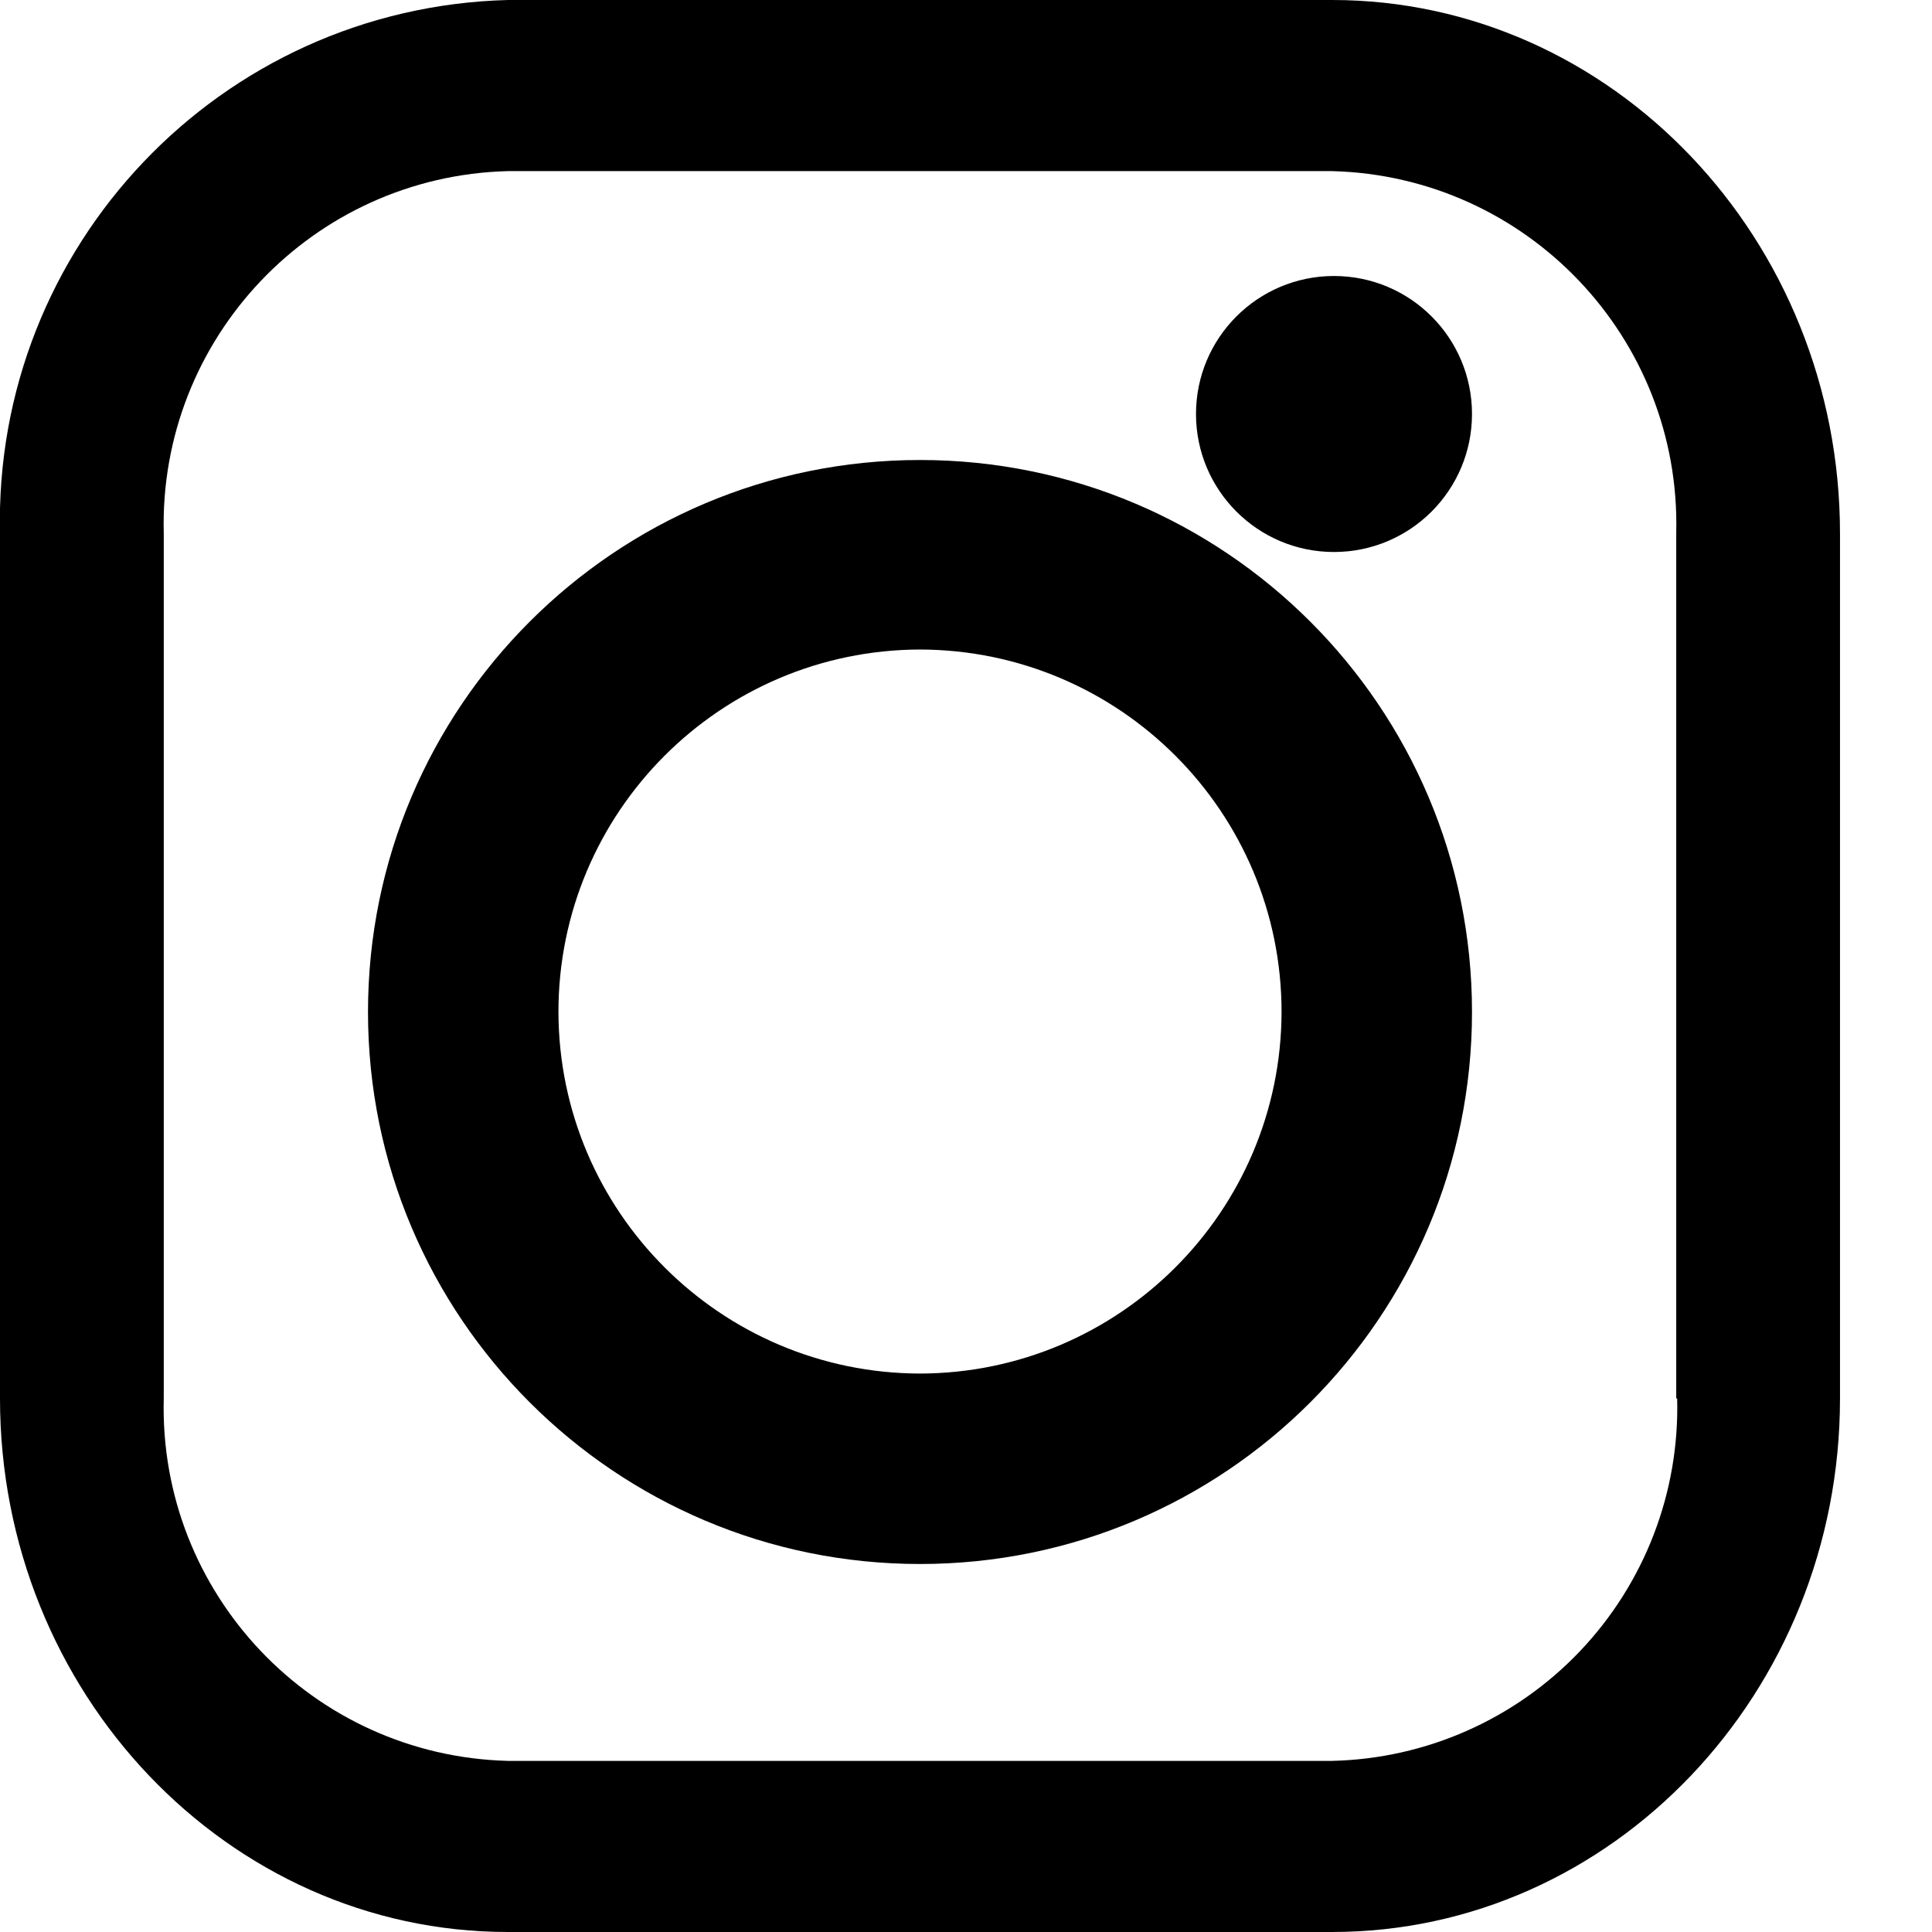
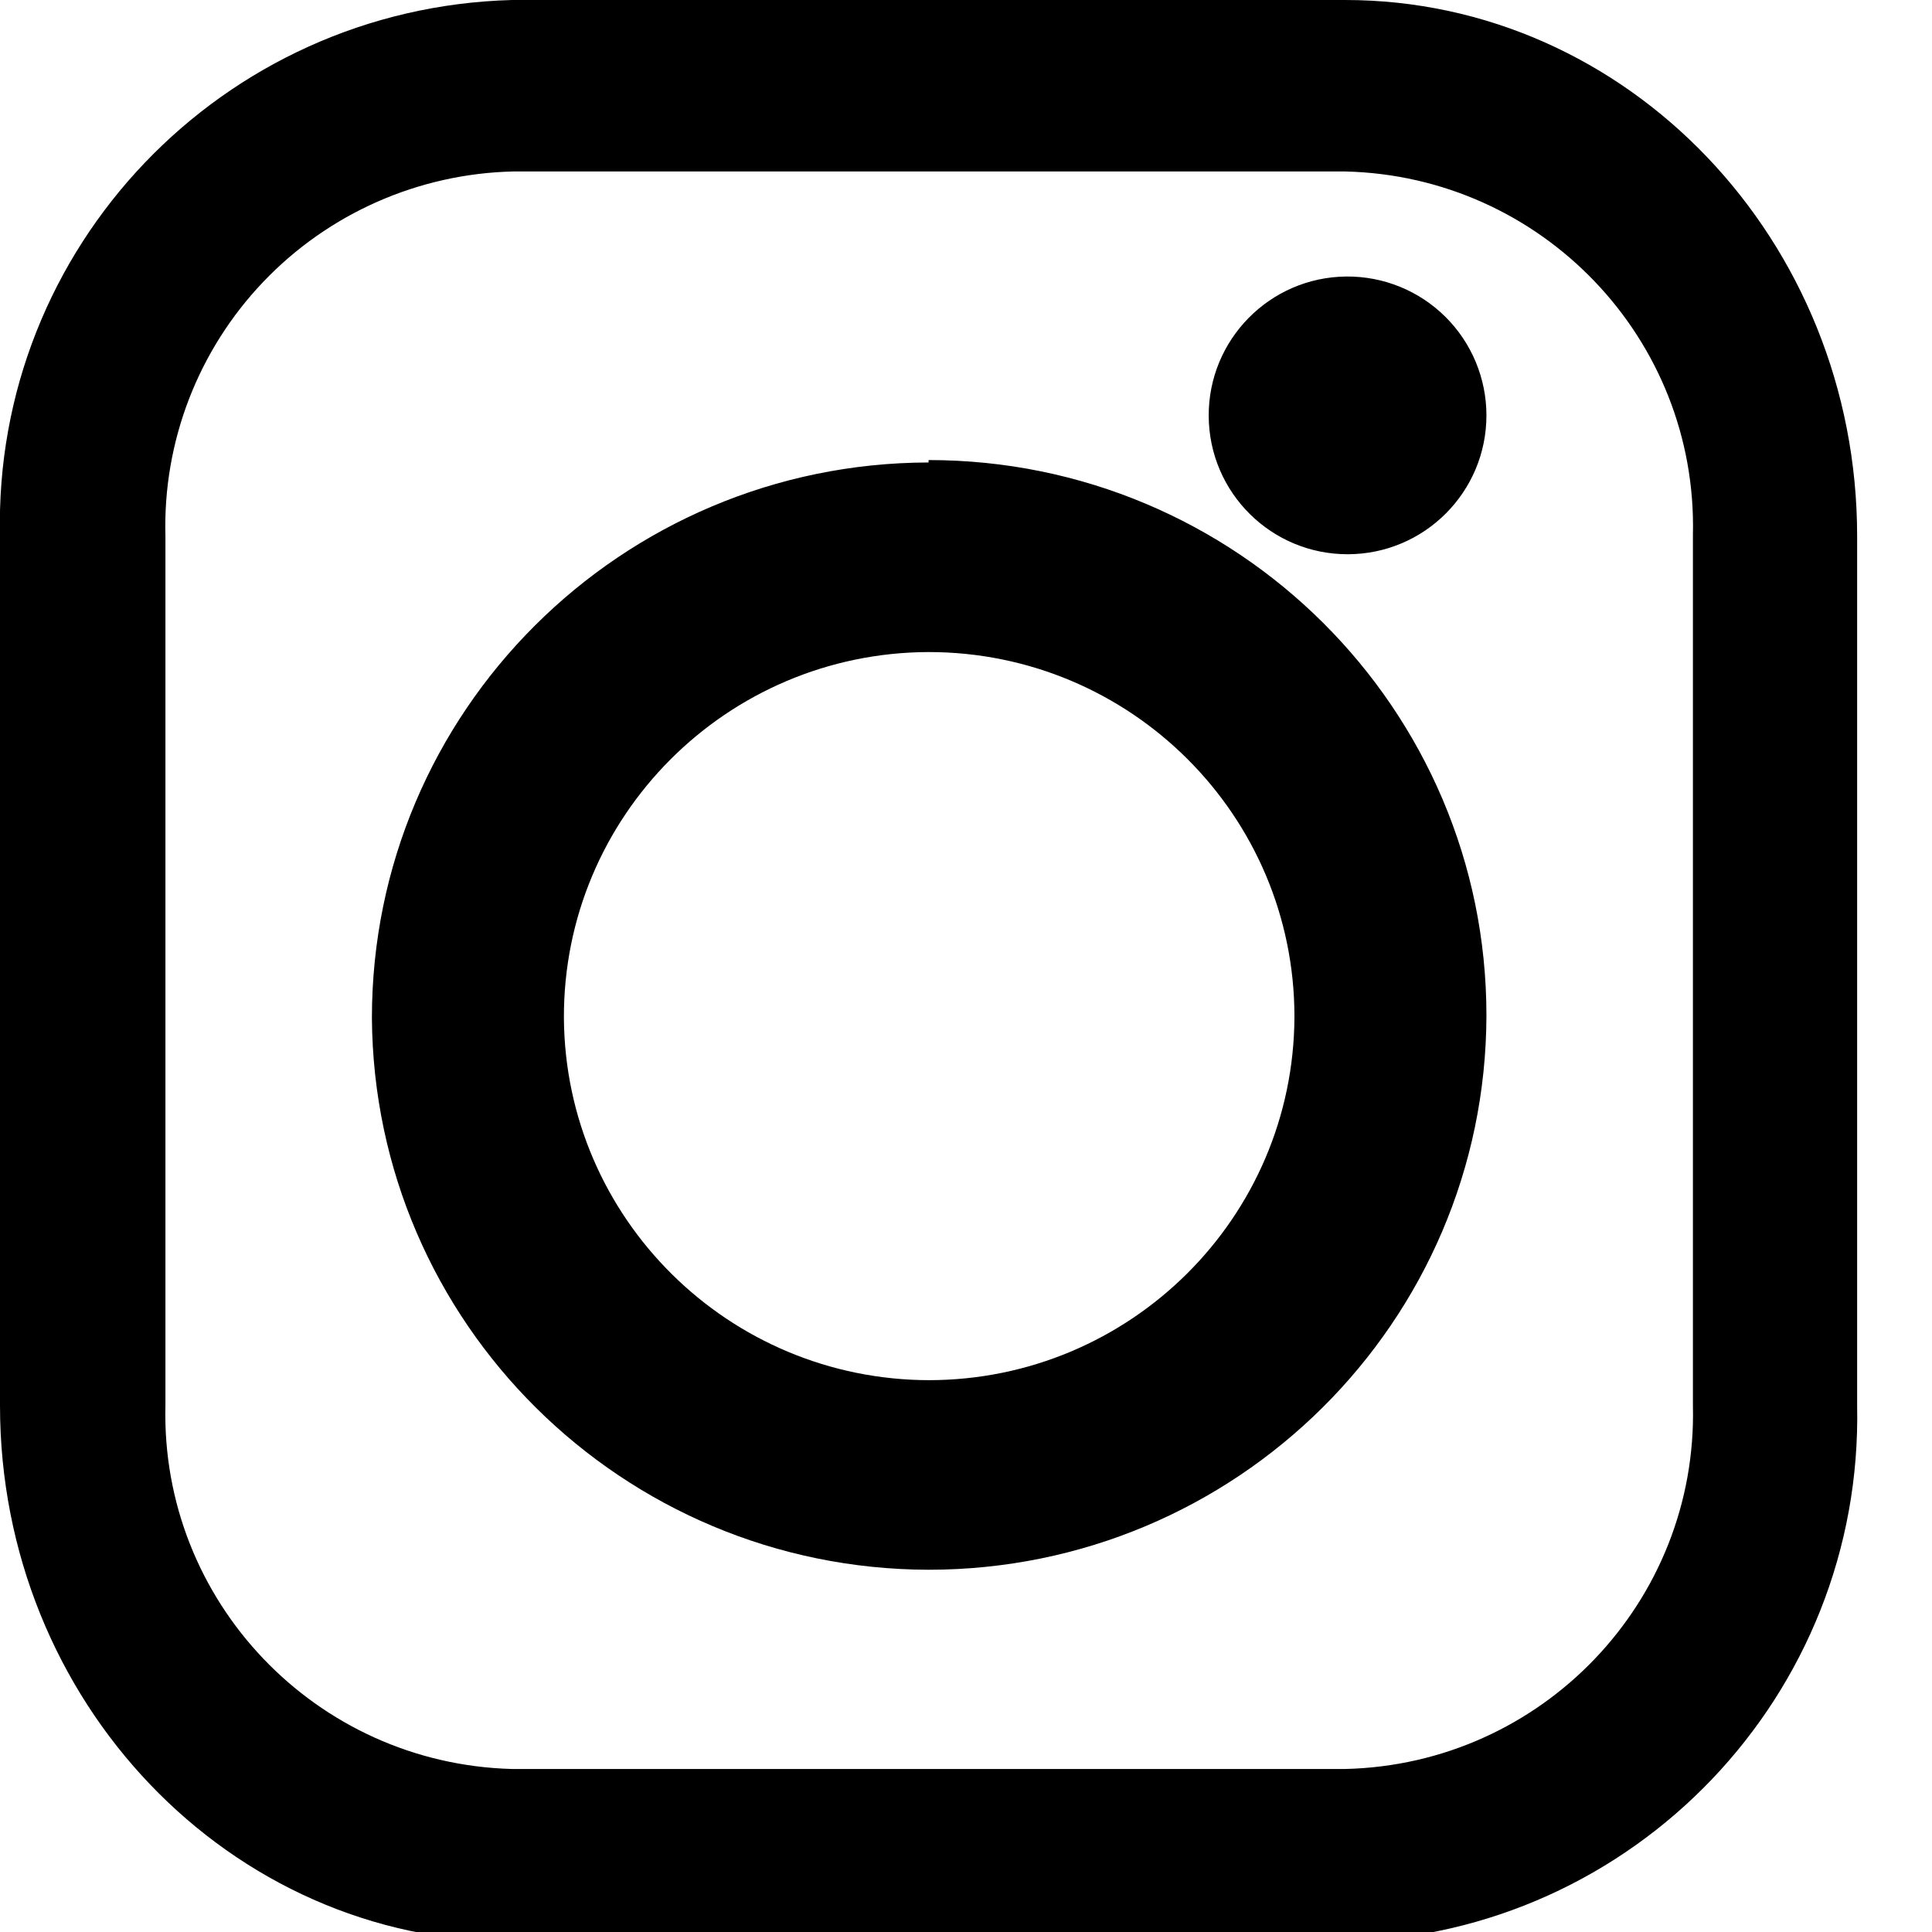
- <svg xmlns="http://www.w3.org/2000/svg" viewBox="0 0 21 21">
+ <svg xmlns="http://www.w3.org/2000/svg" viewBox="0 0 16 16">
  <g fill="currentColor" fill-rule="evenodd">
-     <path d="M18.23 15.2a3.84 3.84 0 0 1-3.75 3.94H5.52a3.84 3.84 0 0 1-3.74-3.94V5.8a3.84 3.84 0 0 1 3.74-3.94h8.96a3.84 3.84 0 0 1 3.74 3.93v9.41zM14.48 0H5.52A5.67 5.67 0 0 0 0 5.8v9.4C0 18.4 2.48 21 5.52 21h8.96c3.04 0 5.52-2.6 5.52-5.8V5.8C20 2.6 17.52 0 14.48 0z" />
-     <path d="M10 14.93A3.94 3.94 0 0 1 6.07 11 3.94 3.94 0 0 1 10 7.06 3.94 3.94 0 0 1 13.93 11 3.94 3.94 0 0 1 10 14.93M10 5a6 6 0 0 0-6 6 6 6 0 0 0 6 6 6 6 0 0 0 6-6 6 6 0 0 0-6-6m4.5-2A1.5 1.5 0 1 0 16 4.5 1.5 1.5 0 0 0 14.5 3" />
+     <path d="M14.02 11.64a2.95 2.94 0 0 1-2.88 3.01h-6.9a2.95 2.94 0 0 1-2.87-3.01v-7.2a2.95 2.94 0 0 1 2.88-3.02h6.89a2.95 2.94 0 0 1 2.88 3.01v7.2zM11.14 0h-6.9A4.36 4.34 0 0 0 0 4.44v7.2c0 2.45 1.9 4.44 4.25 4.44h6.89a4.35 4.35 0 0 0 4.24-4.44v-7.2c0-2.45-1.9-4.44-4.24-4.44z" />
+     <path d="M7.7 11.43a3.03 3.02 0 0 1-3.03-3A3.03 3.02 0 0 1 7.69 5.4a3.03 3.02 0 0 1 3.03 3.02 3.03 3.02 0 0 1-3.03 3.01m0-7.6a4.62 4.6 0 0 0-4.61 4.6A4.62 4.6 0 0 0 7.69 13a4.62 4.6 0 0 0 4.62-4.59 4.62 4.6 0 0 0-4.62-4.6m3.46-1.52a1.15 1.15 0 1 0 1.16 1.15 1.15 1.15 0 0 0-1.16-1.15" />
  </g>
</svg>
